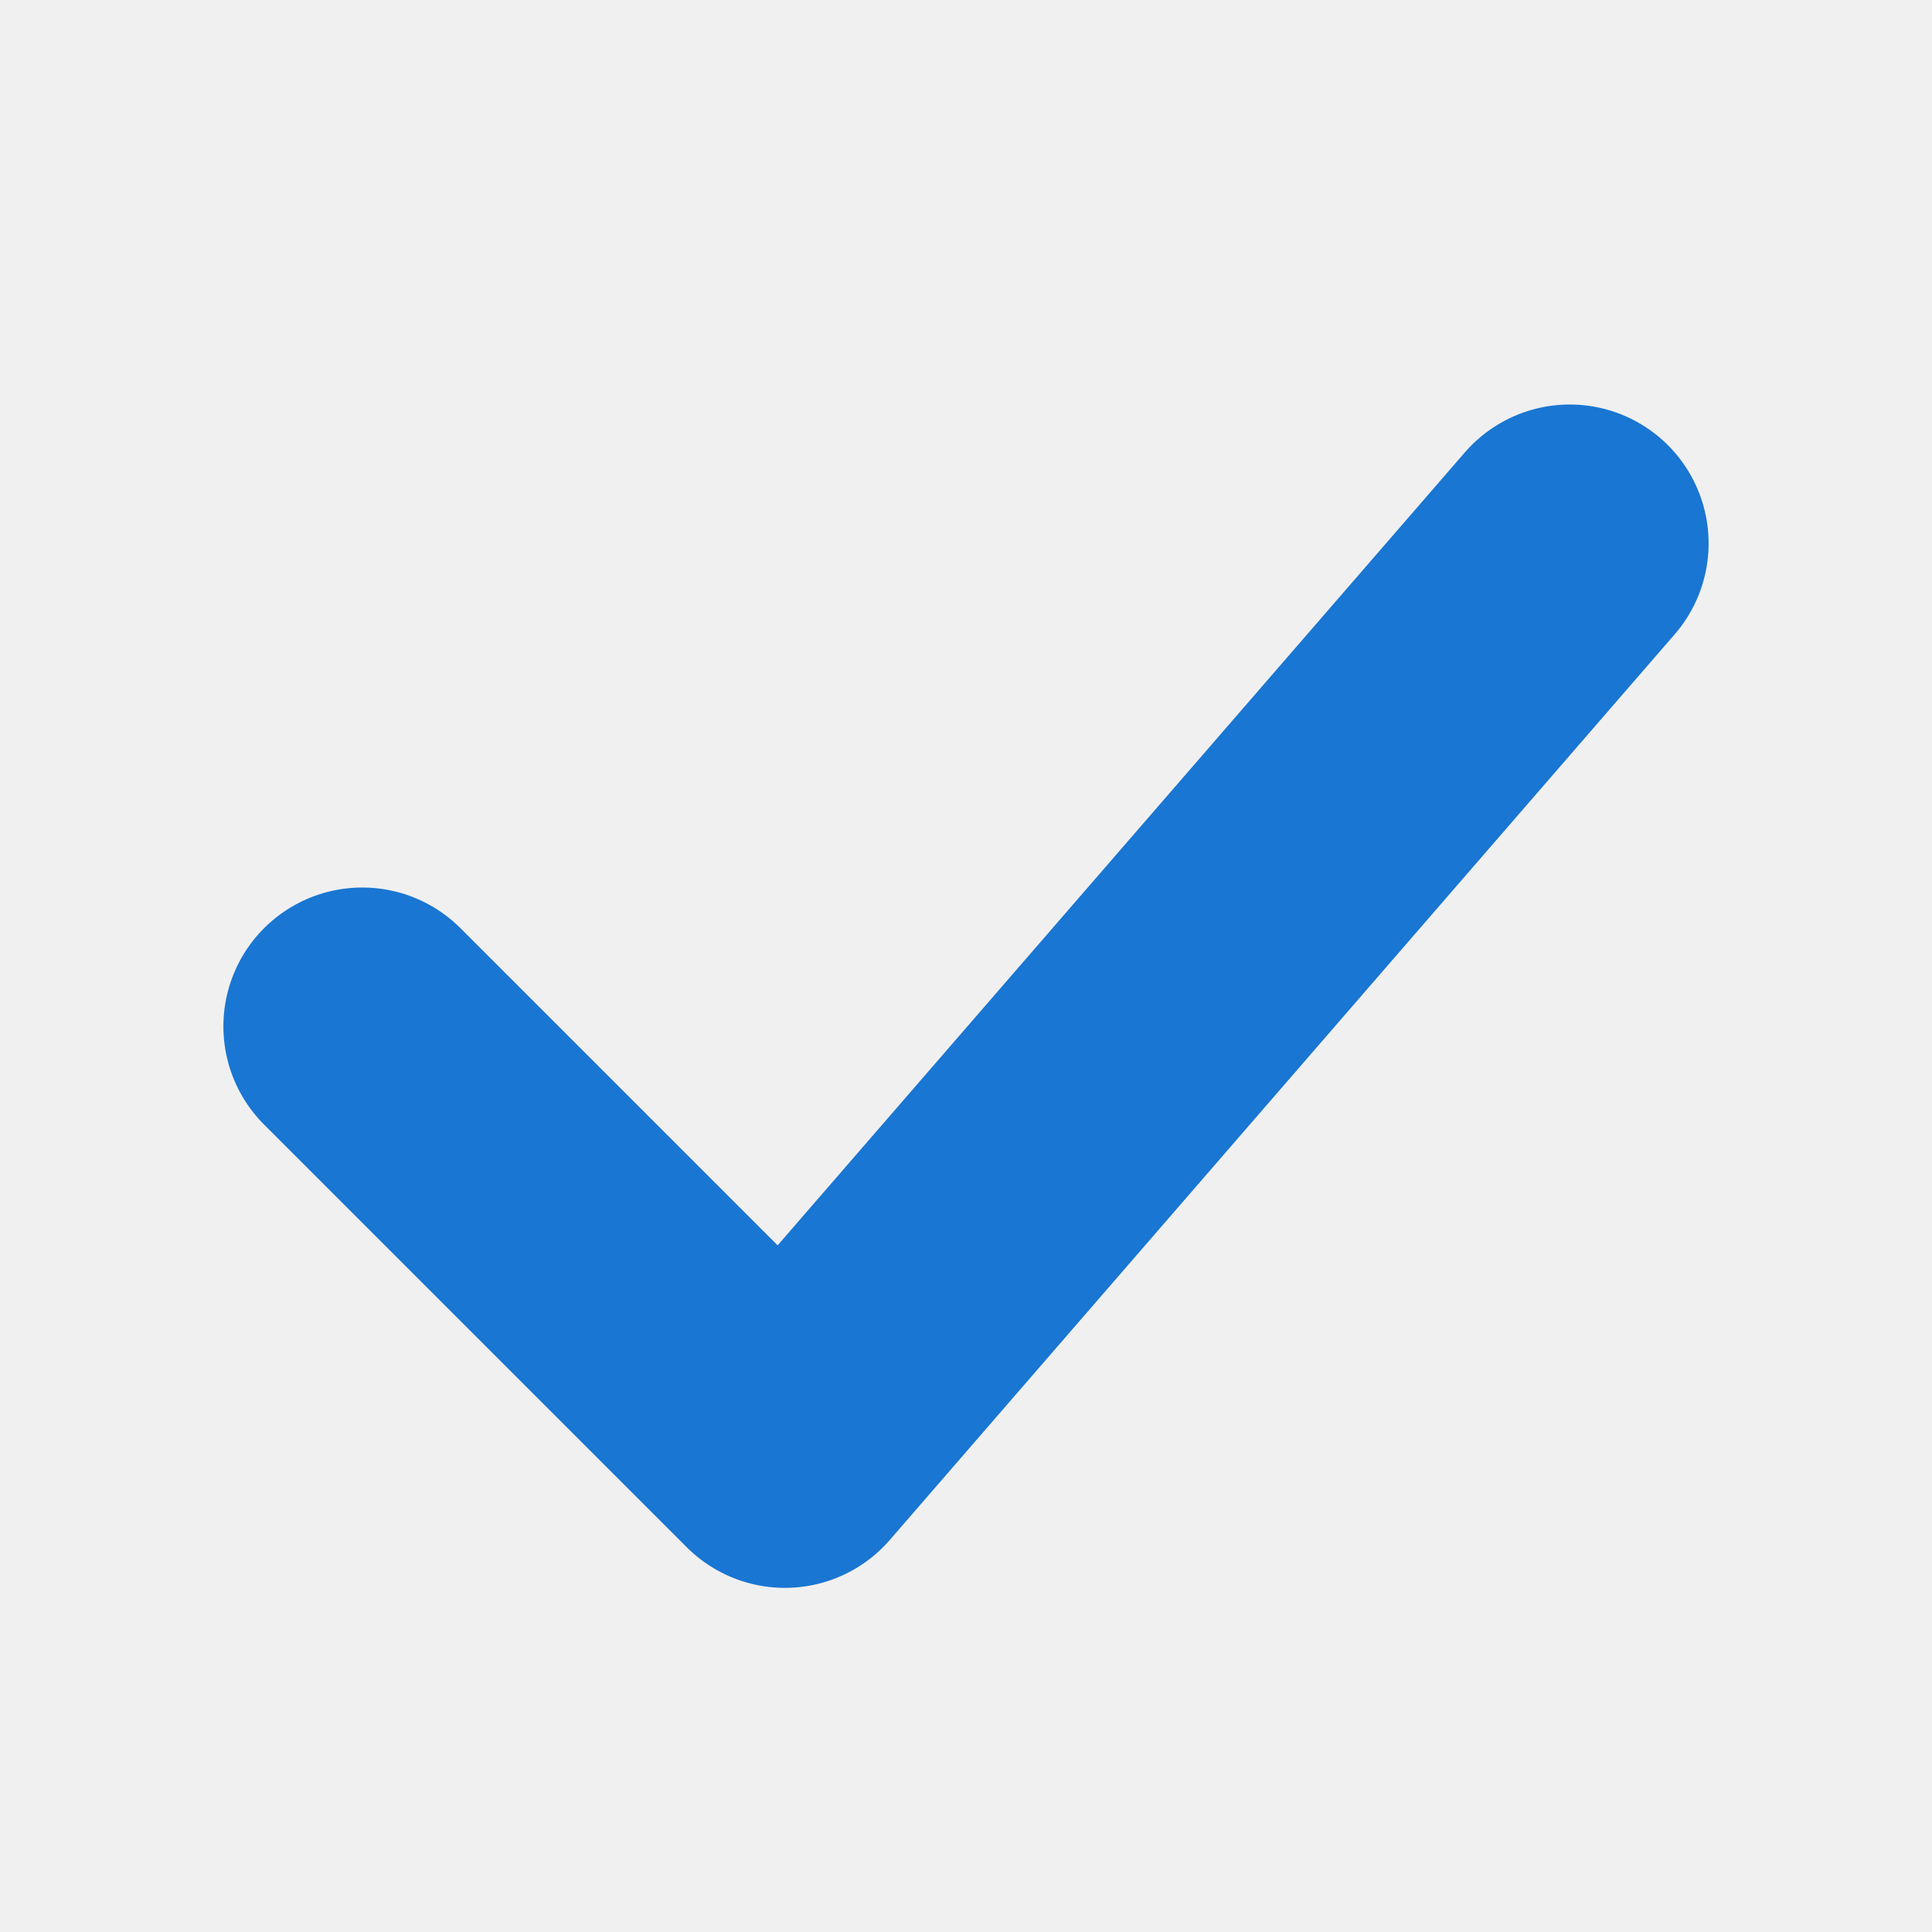
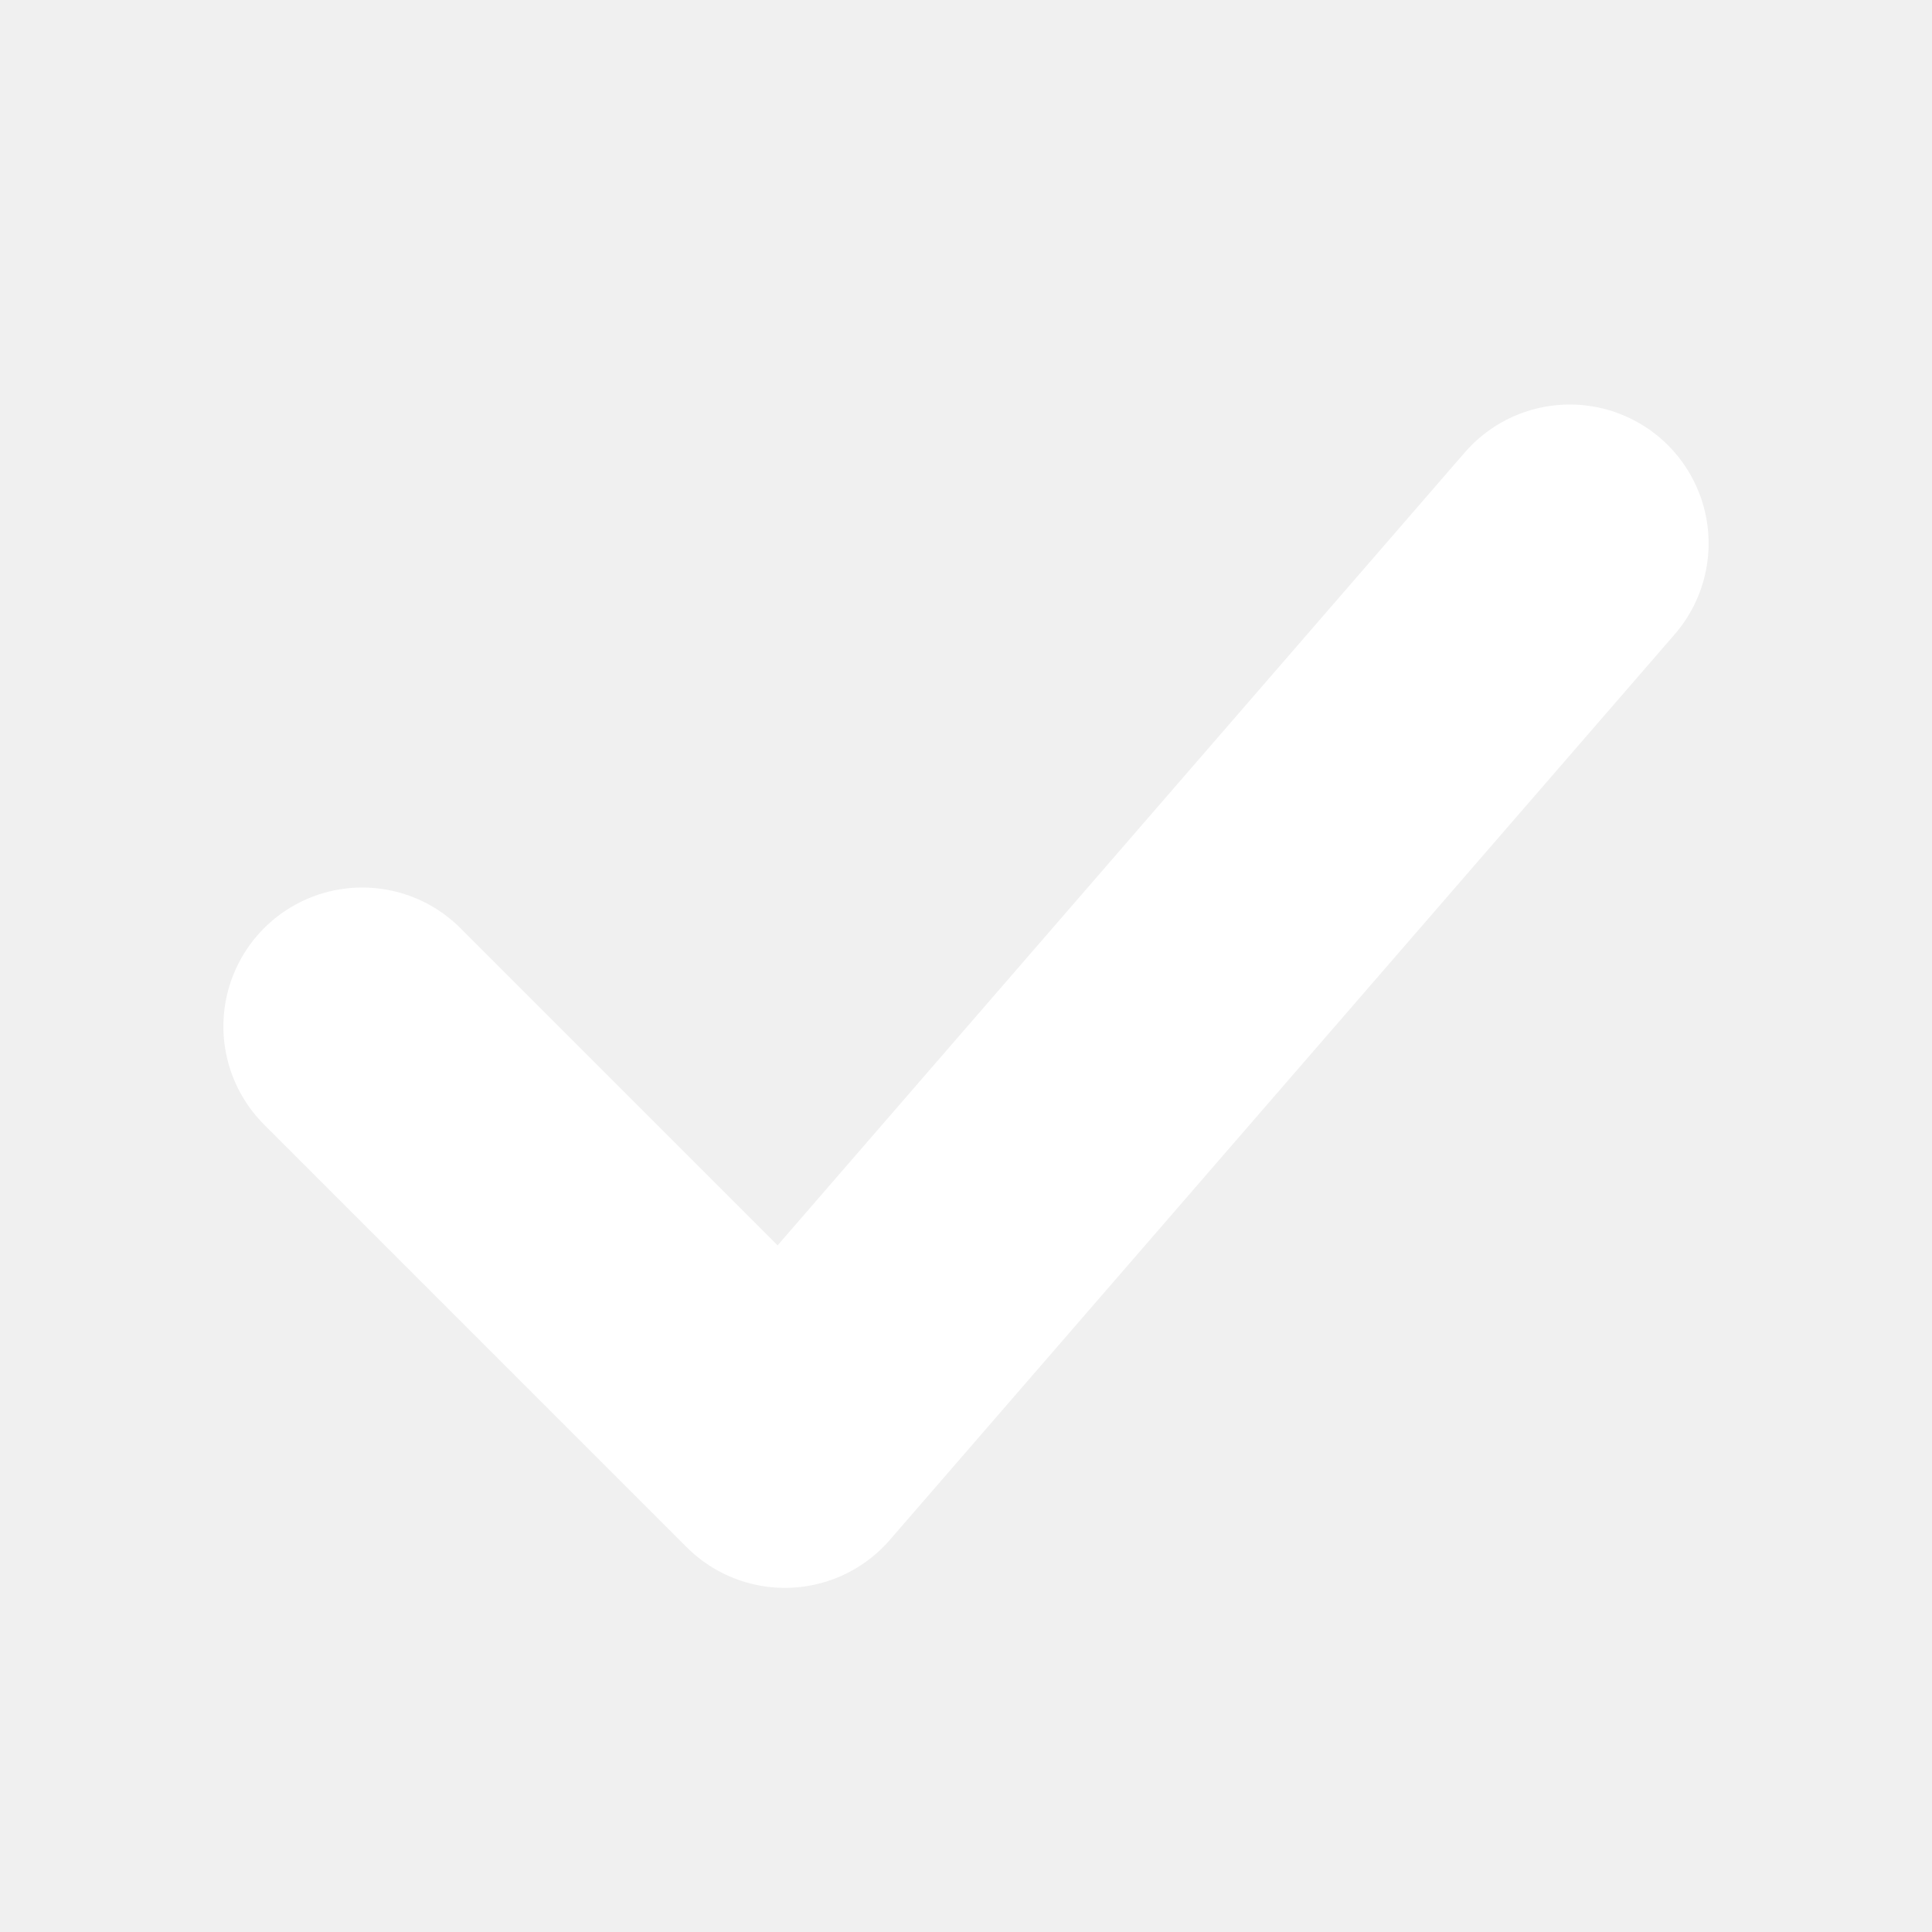
<svg xmlns="http://www.w3.org/2000/svg" width="17" height="17" viewBox="0 0 16 16">
-   <path d="M3 8.5 L6.5 12 L13 4.5" fill="none" stroke="#1976D2" stroke-width="2.3" stroke-linecap="round" stroke-linejoin="round" />
+   <path d="M3 8.5 L6.5 12 L13 4.5" fill="none" stroke="#FFFFFF" stroke-width="2.3" stroke-linecap="round" stroke-linejoin="round" />
</svg>
